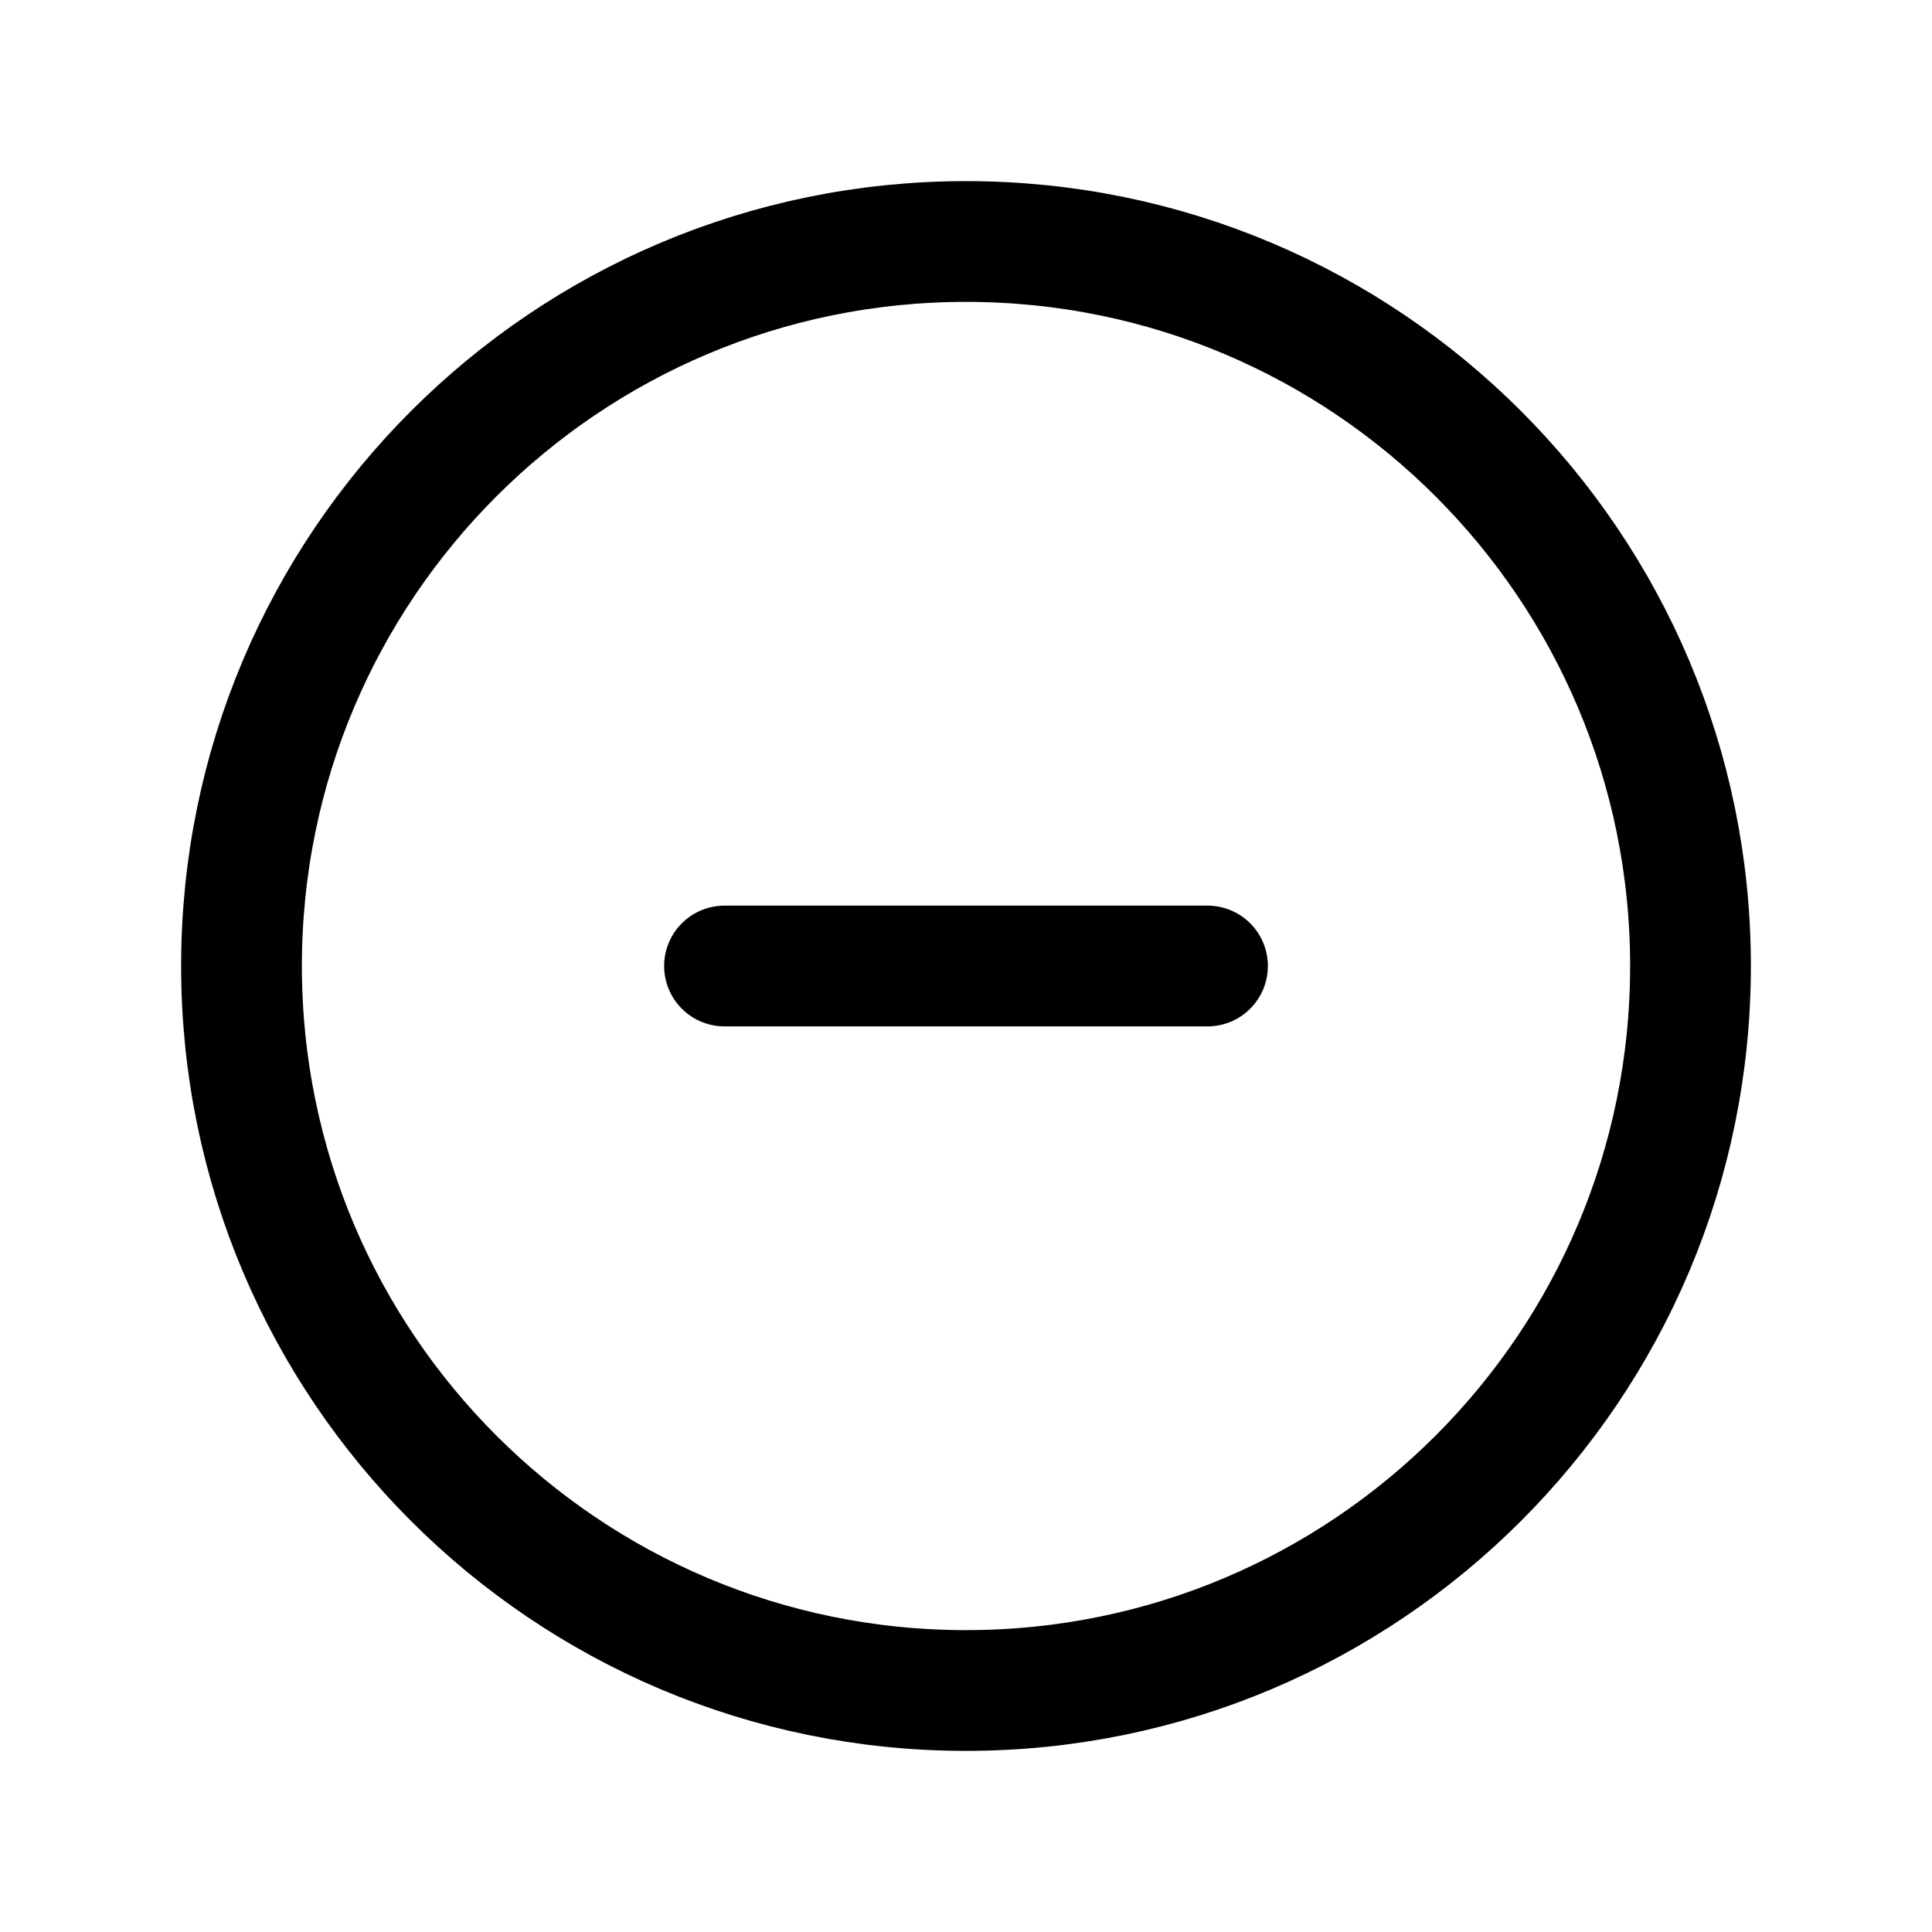
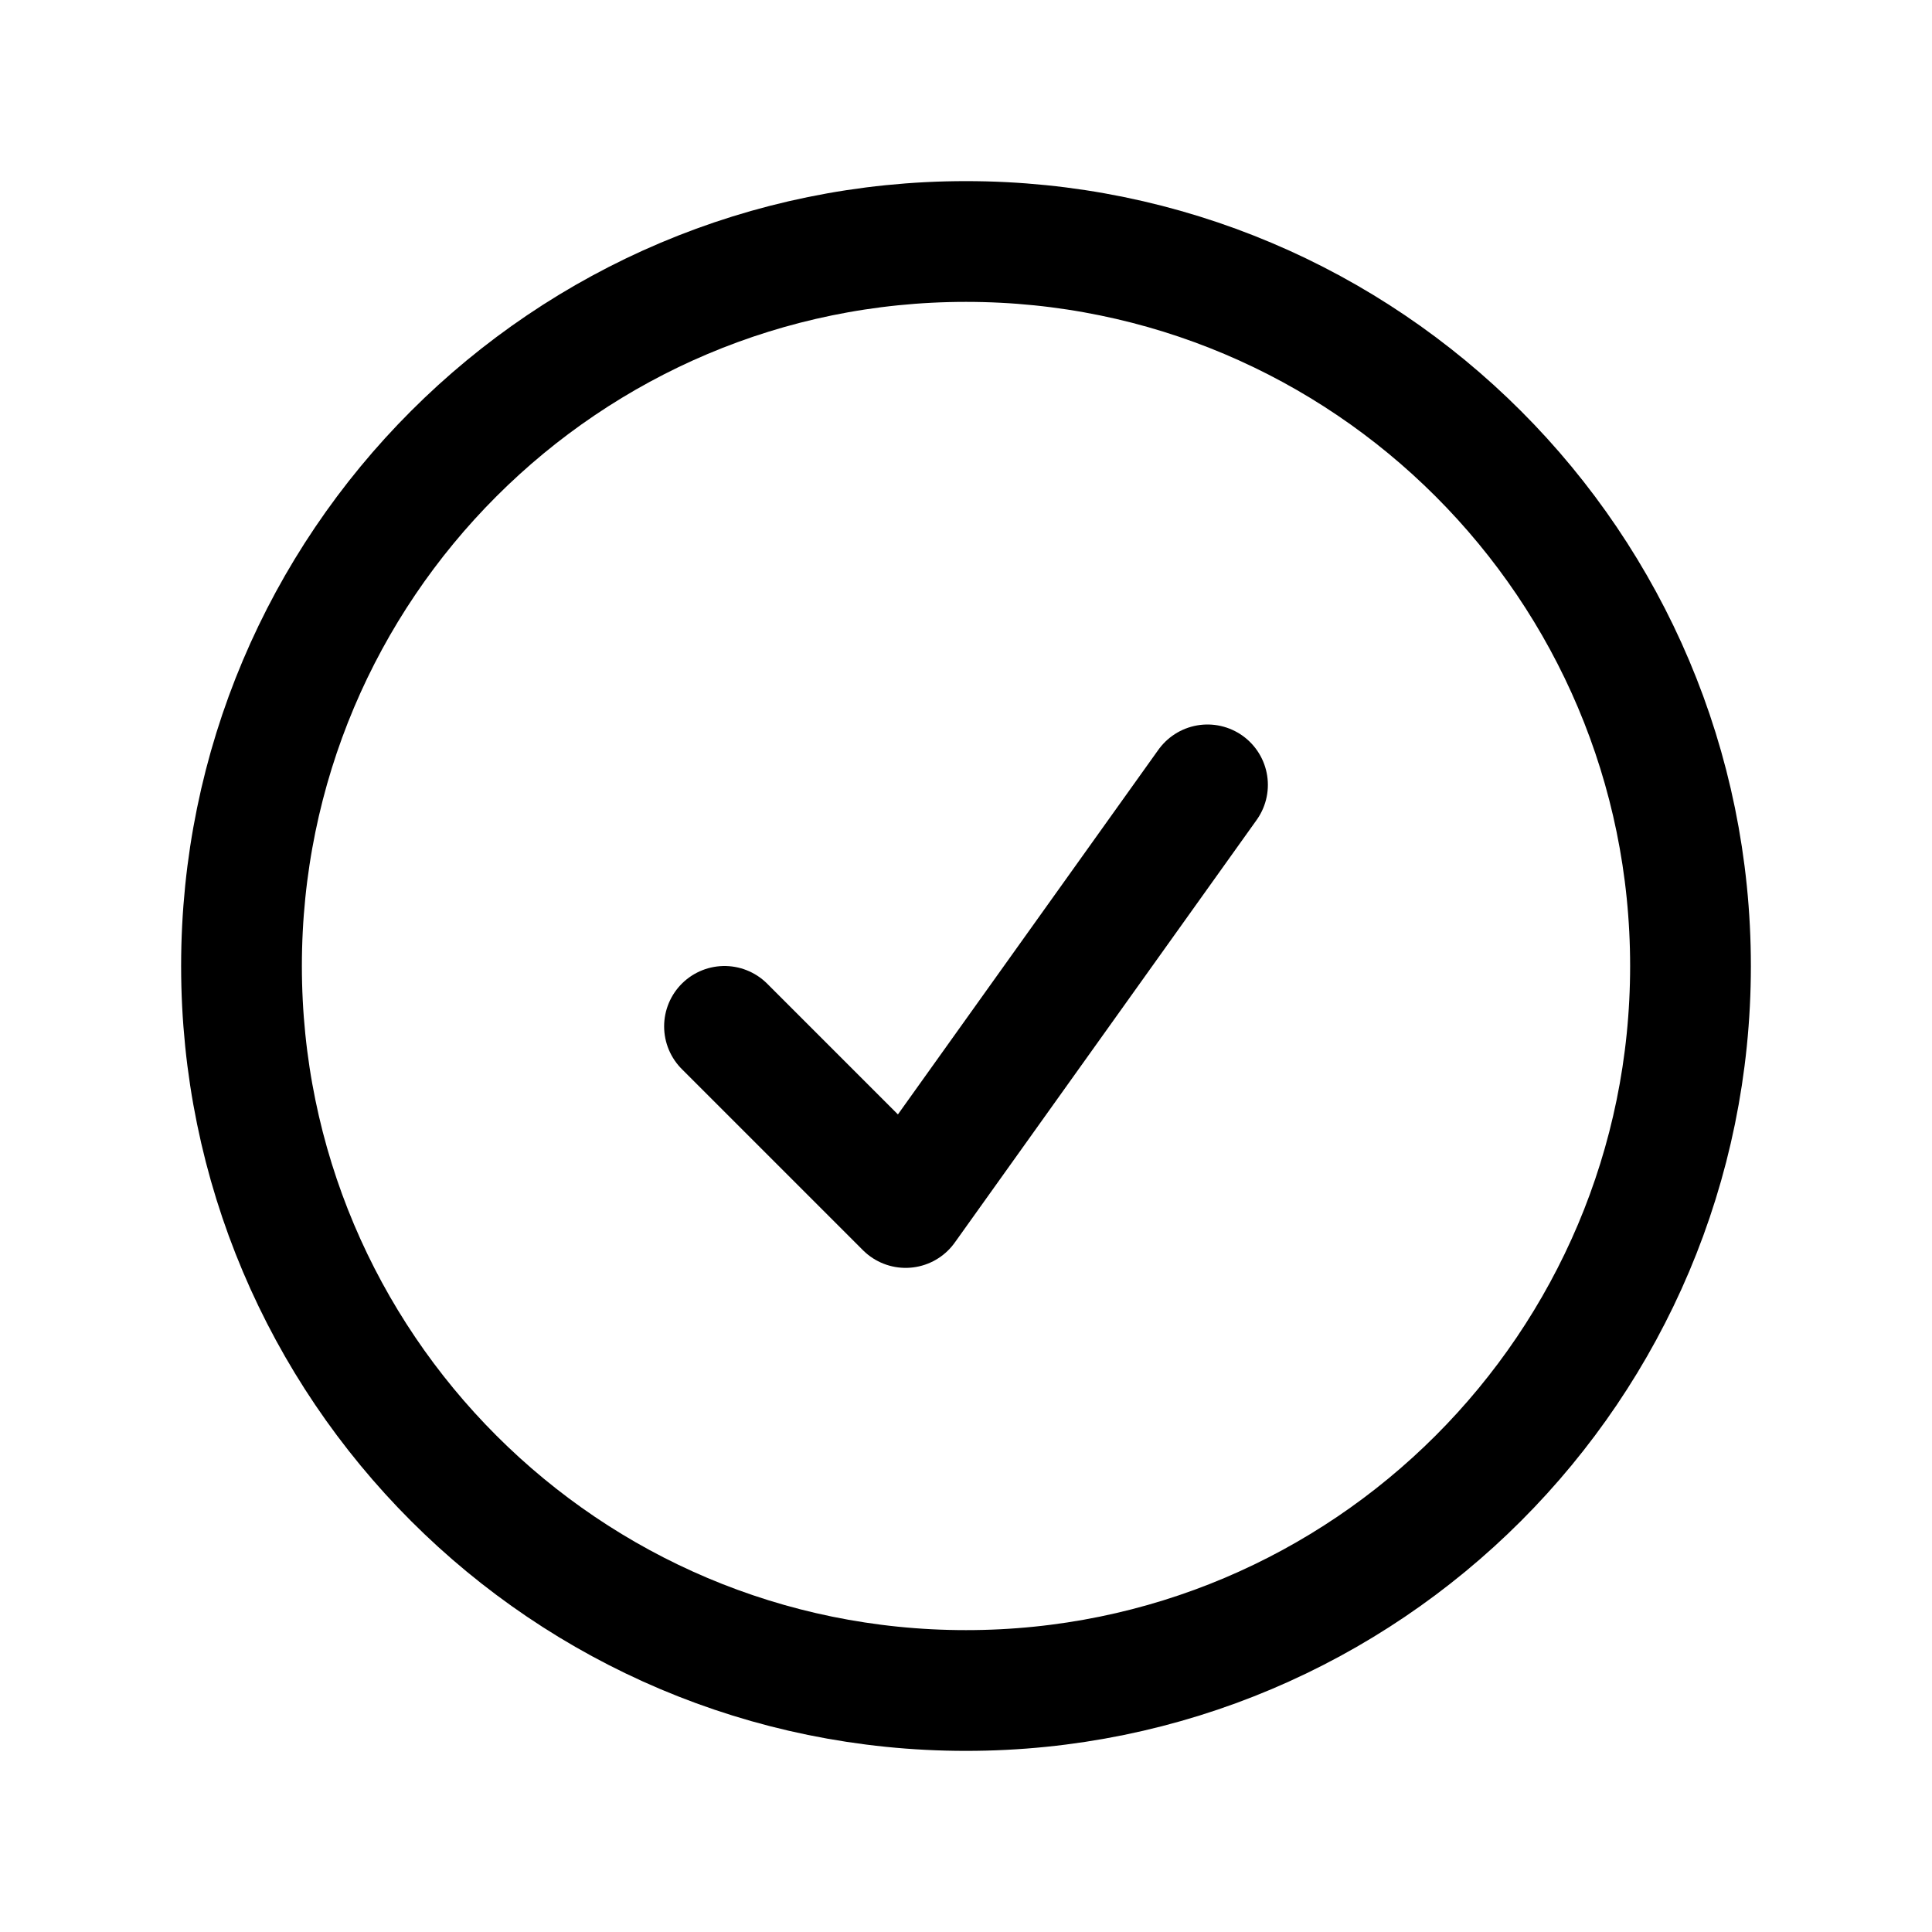
<svg xmlns="http://www.w3.org/2000/svg" fill="none" viewBox="0 0 24 24" stroke-width="1.5" stroke="currentColor" class="size-6">
-   <path stroke-linecap="round" stroke-linejoin="round" d="M15 12H9m12 0a9 9 0 1 1-18 0 9 9 0 0 1 18 0Z" />
+   <path stroke-linecap="round" stroke-linejoin="round" d="M9 12.75 11.25 15 15 9.75M21 12a9 9 0 1 1-18 0 9 9 0 0 1 18 0Z" />
</svg>
